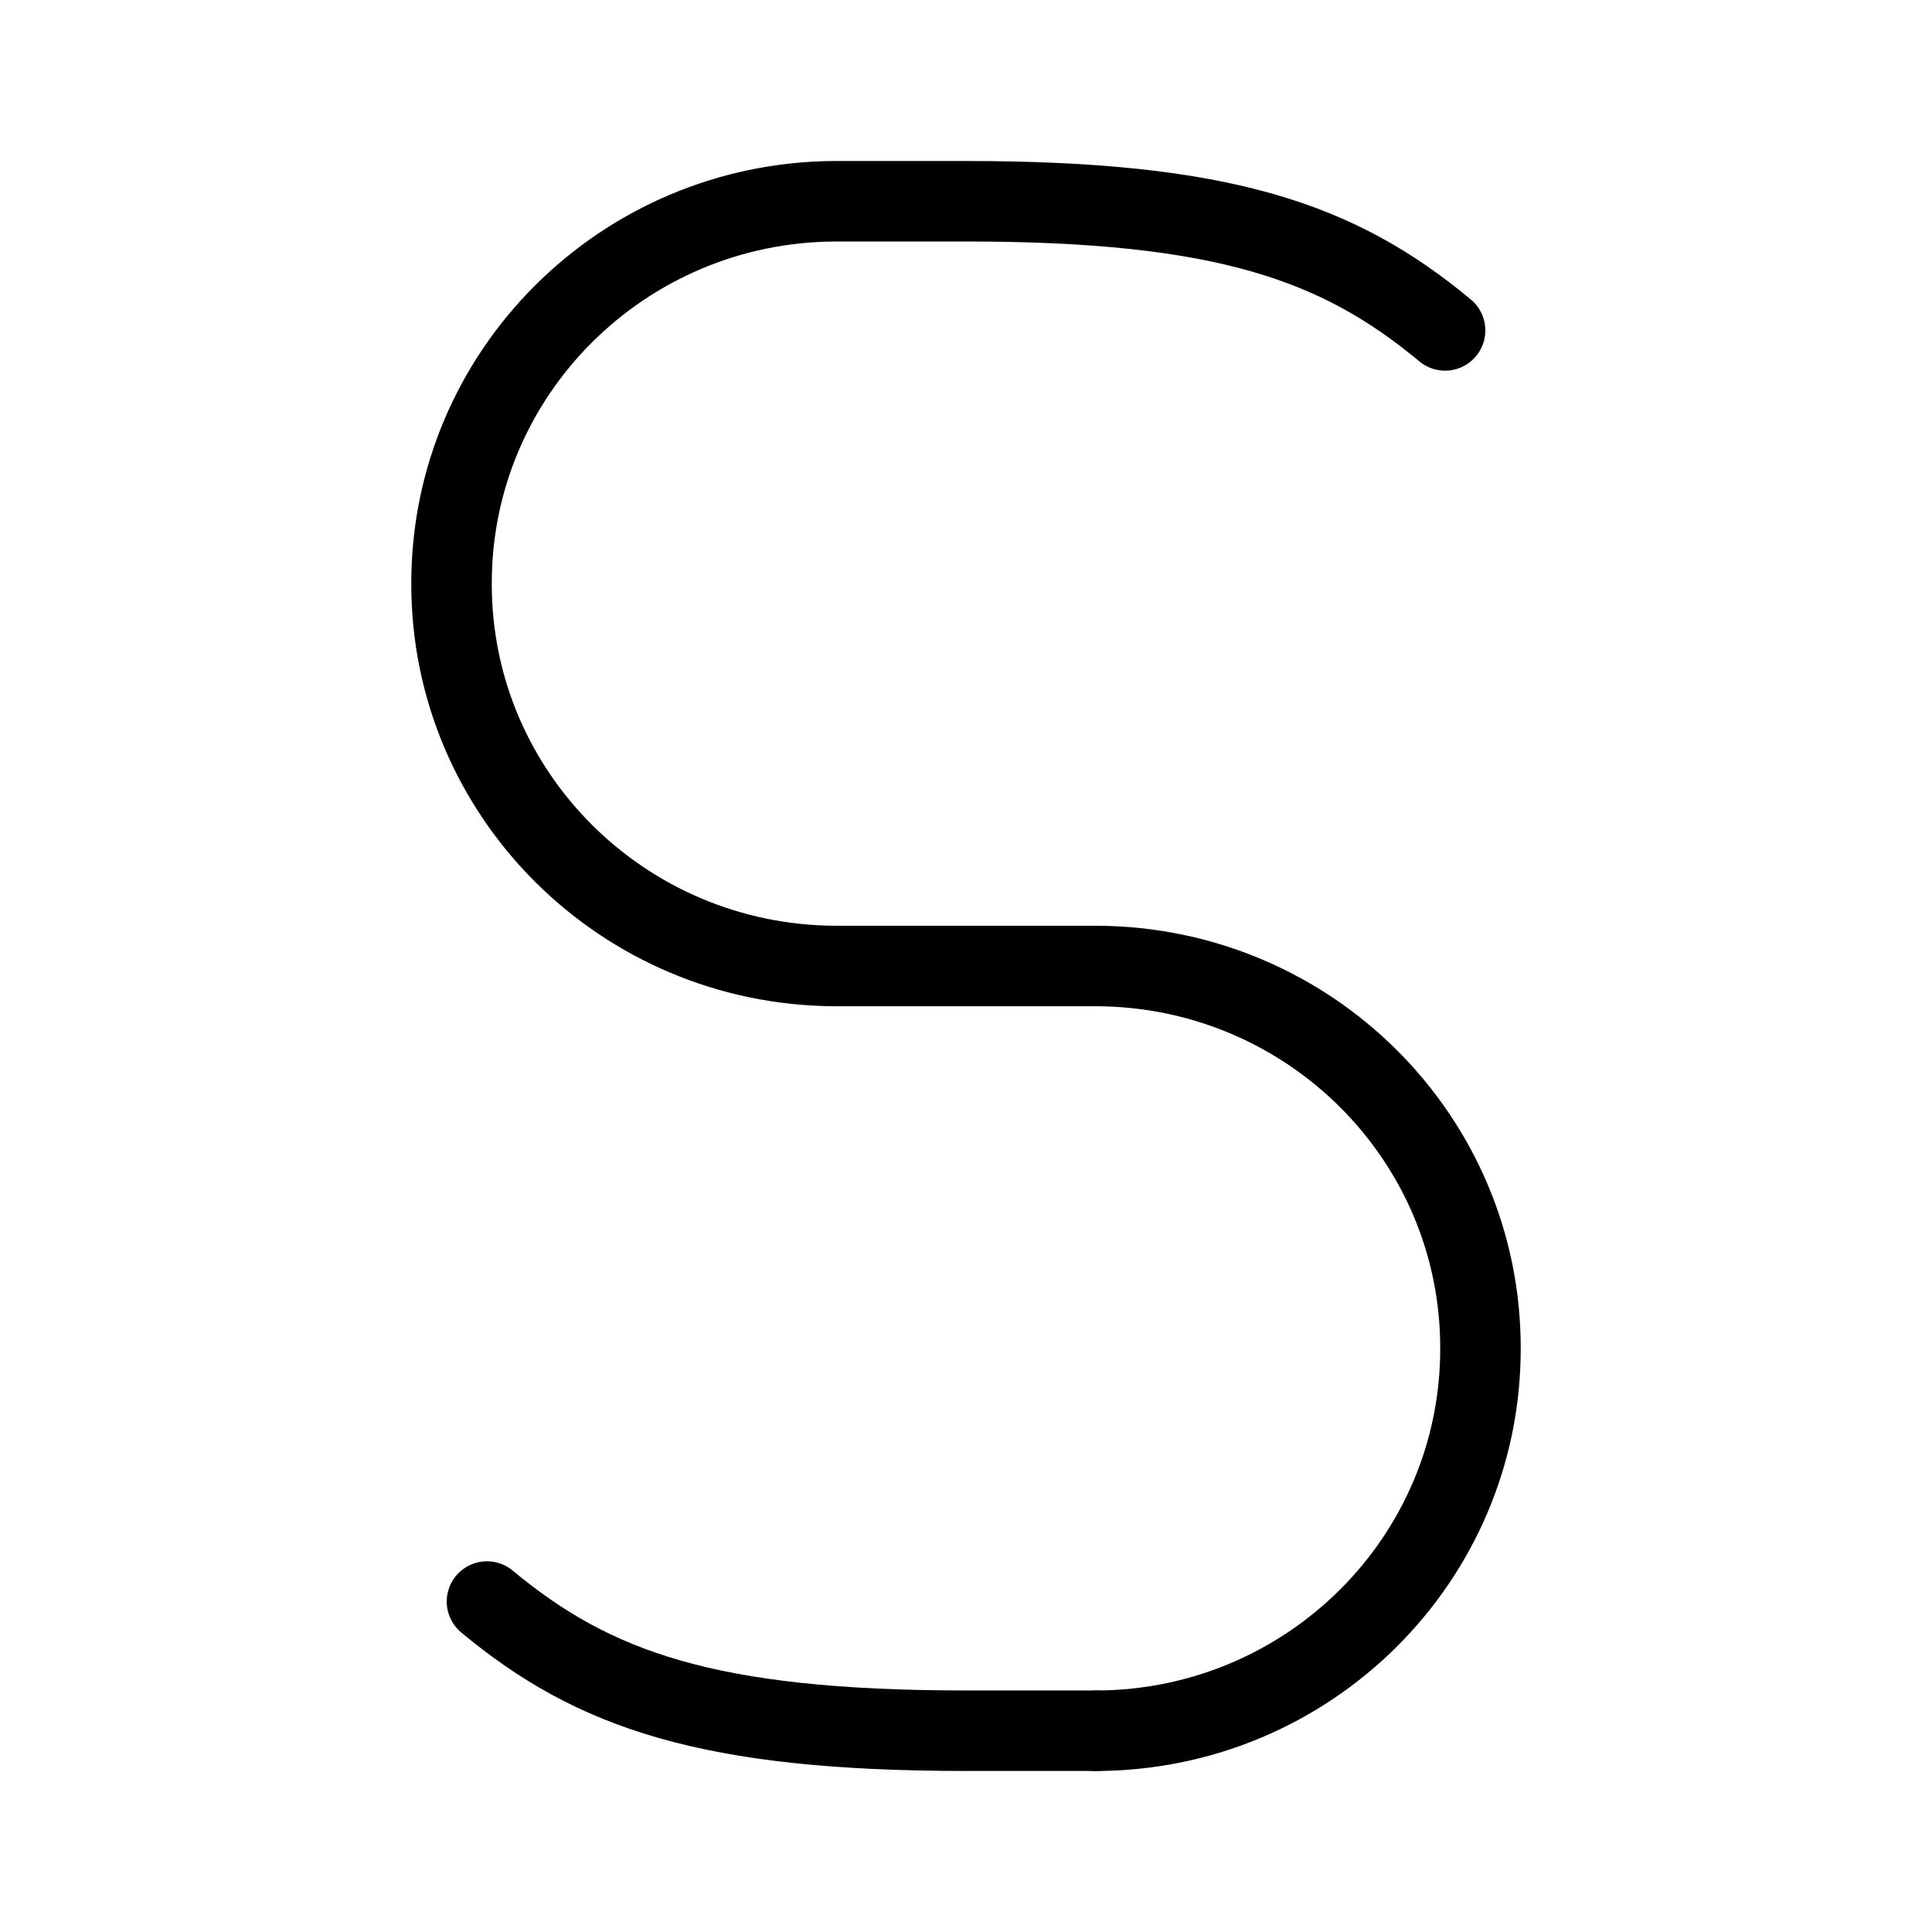
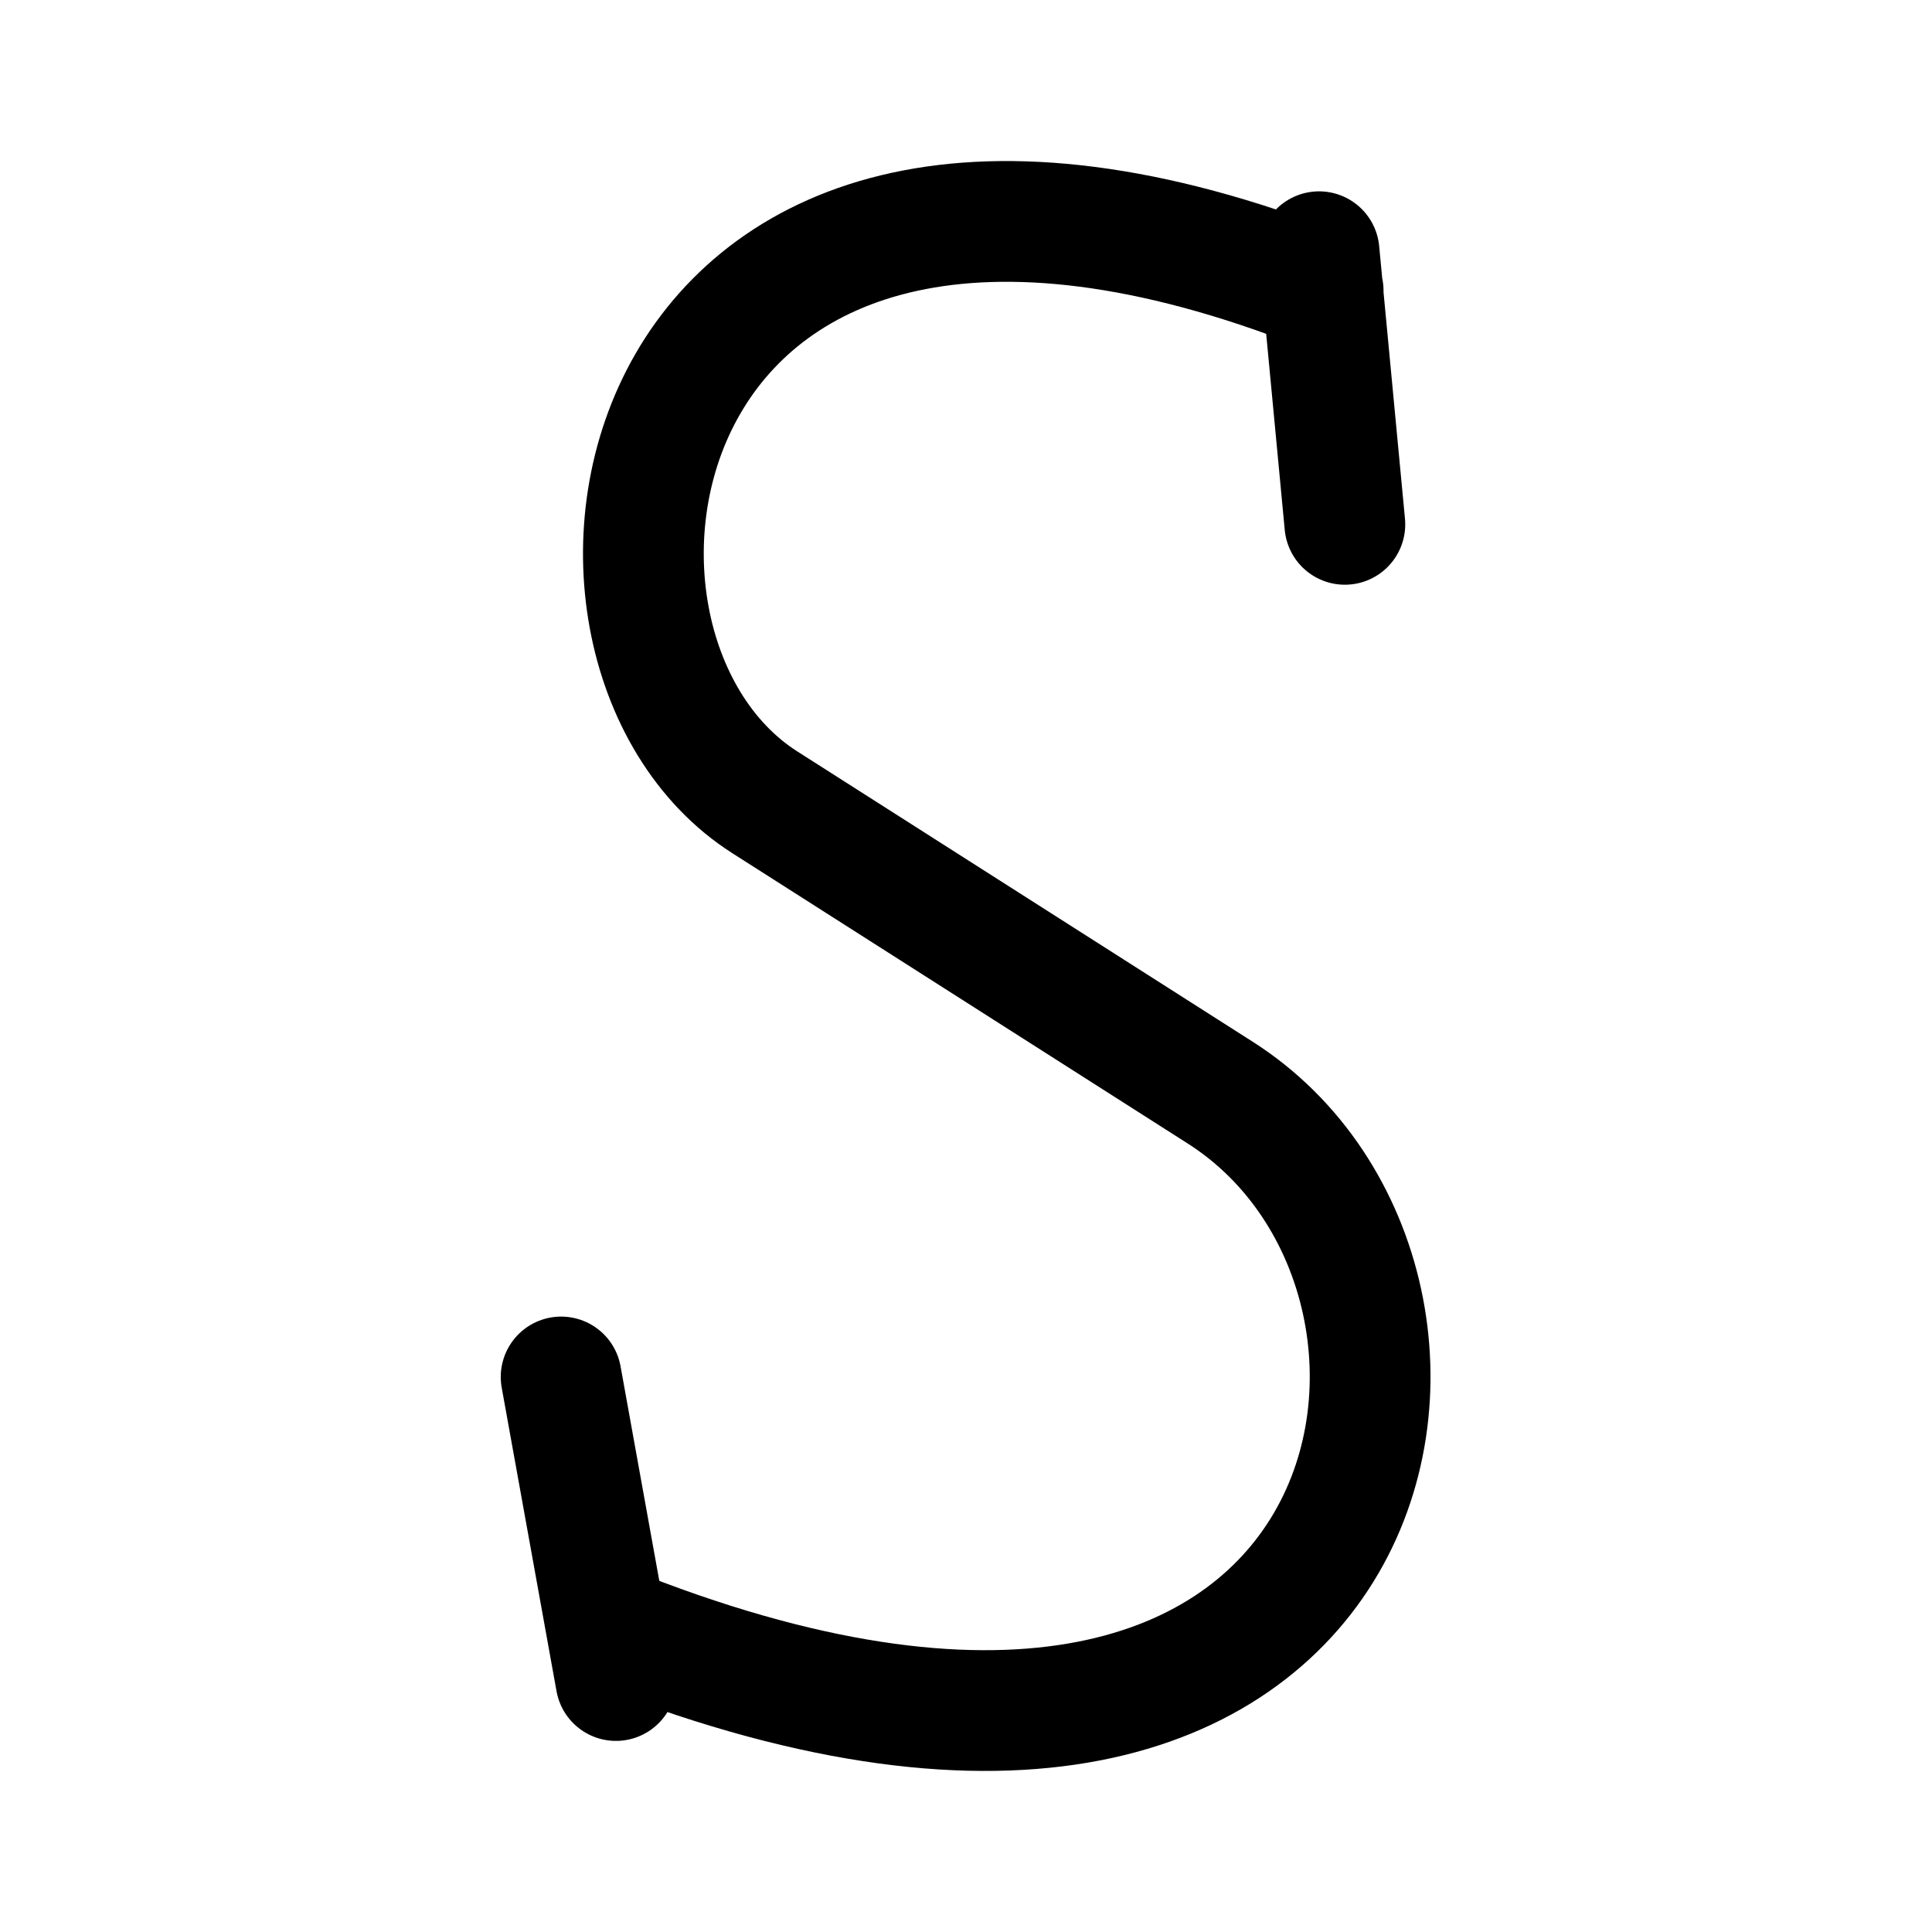
- <svg xmlns="http://www.w3.org/2000/svg" width="192" height="192" viewBox="0 0 192 192">
-   <g fill="none" stroke="#000" stroke-linecap="round" stroke-linejoin="round" stroke-width="8">
-     <path d="M82.991 20a38.289 37.944 0 0 0-38.118 38 38.289 37.944 0 0 0 38.118 38H96M96 96h13.009a38.289 37.944 0 0 1 38.118 38 38.289 37.944 0 0 1-38.232 38M143.61 32.836C133.044 24.054 121.625 20 96.005 20H82.996" class="cls-1" />
-     <path d="M48.395 159.16C58.961 167.942 70.38 171.996 96 171.996h13.009" class="cls-1" />
+ <svg xmlns="http://www.w3.org/2000/svg" width="192" height="192" viewBox="0 0 192 192" version="1.1" id="svg5">
+   <defs id="defs2" />
+   <g id="layer1">
+     <path style="fill:none;stroke:#000000;stroke-width:12;stroke-linecap:round;stroke-linejoin:round;stroke-miterlimit:4;stroke-dasharray:none;stroke-opacity:1" d="m 133.651,52.109 -2.565,-27.093 m 0.408,3.882 C 61.662,1.379 51.477,64.095 76.007,79.733 l 45.265,28.856 c 29.81,19.004 17.501,84.586 -61.059,52.884 m 1,5.536 L 55.764,136.841" id="path39659" />
  </g>
</svg>
